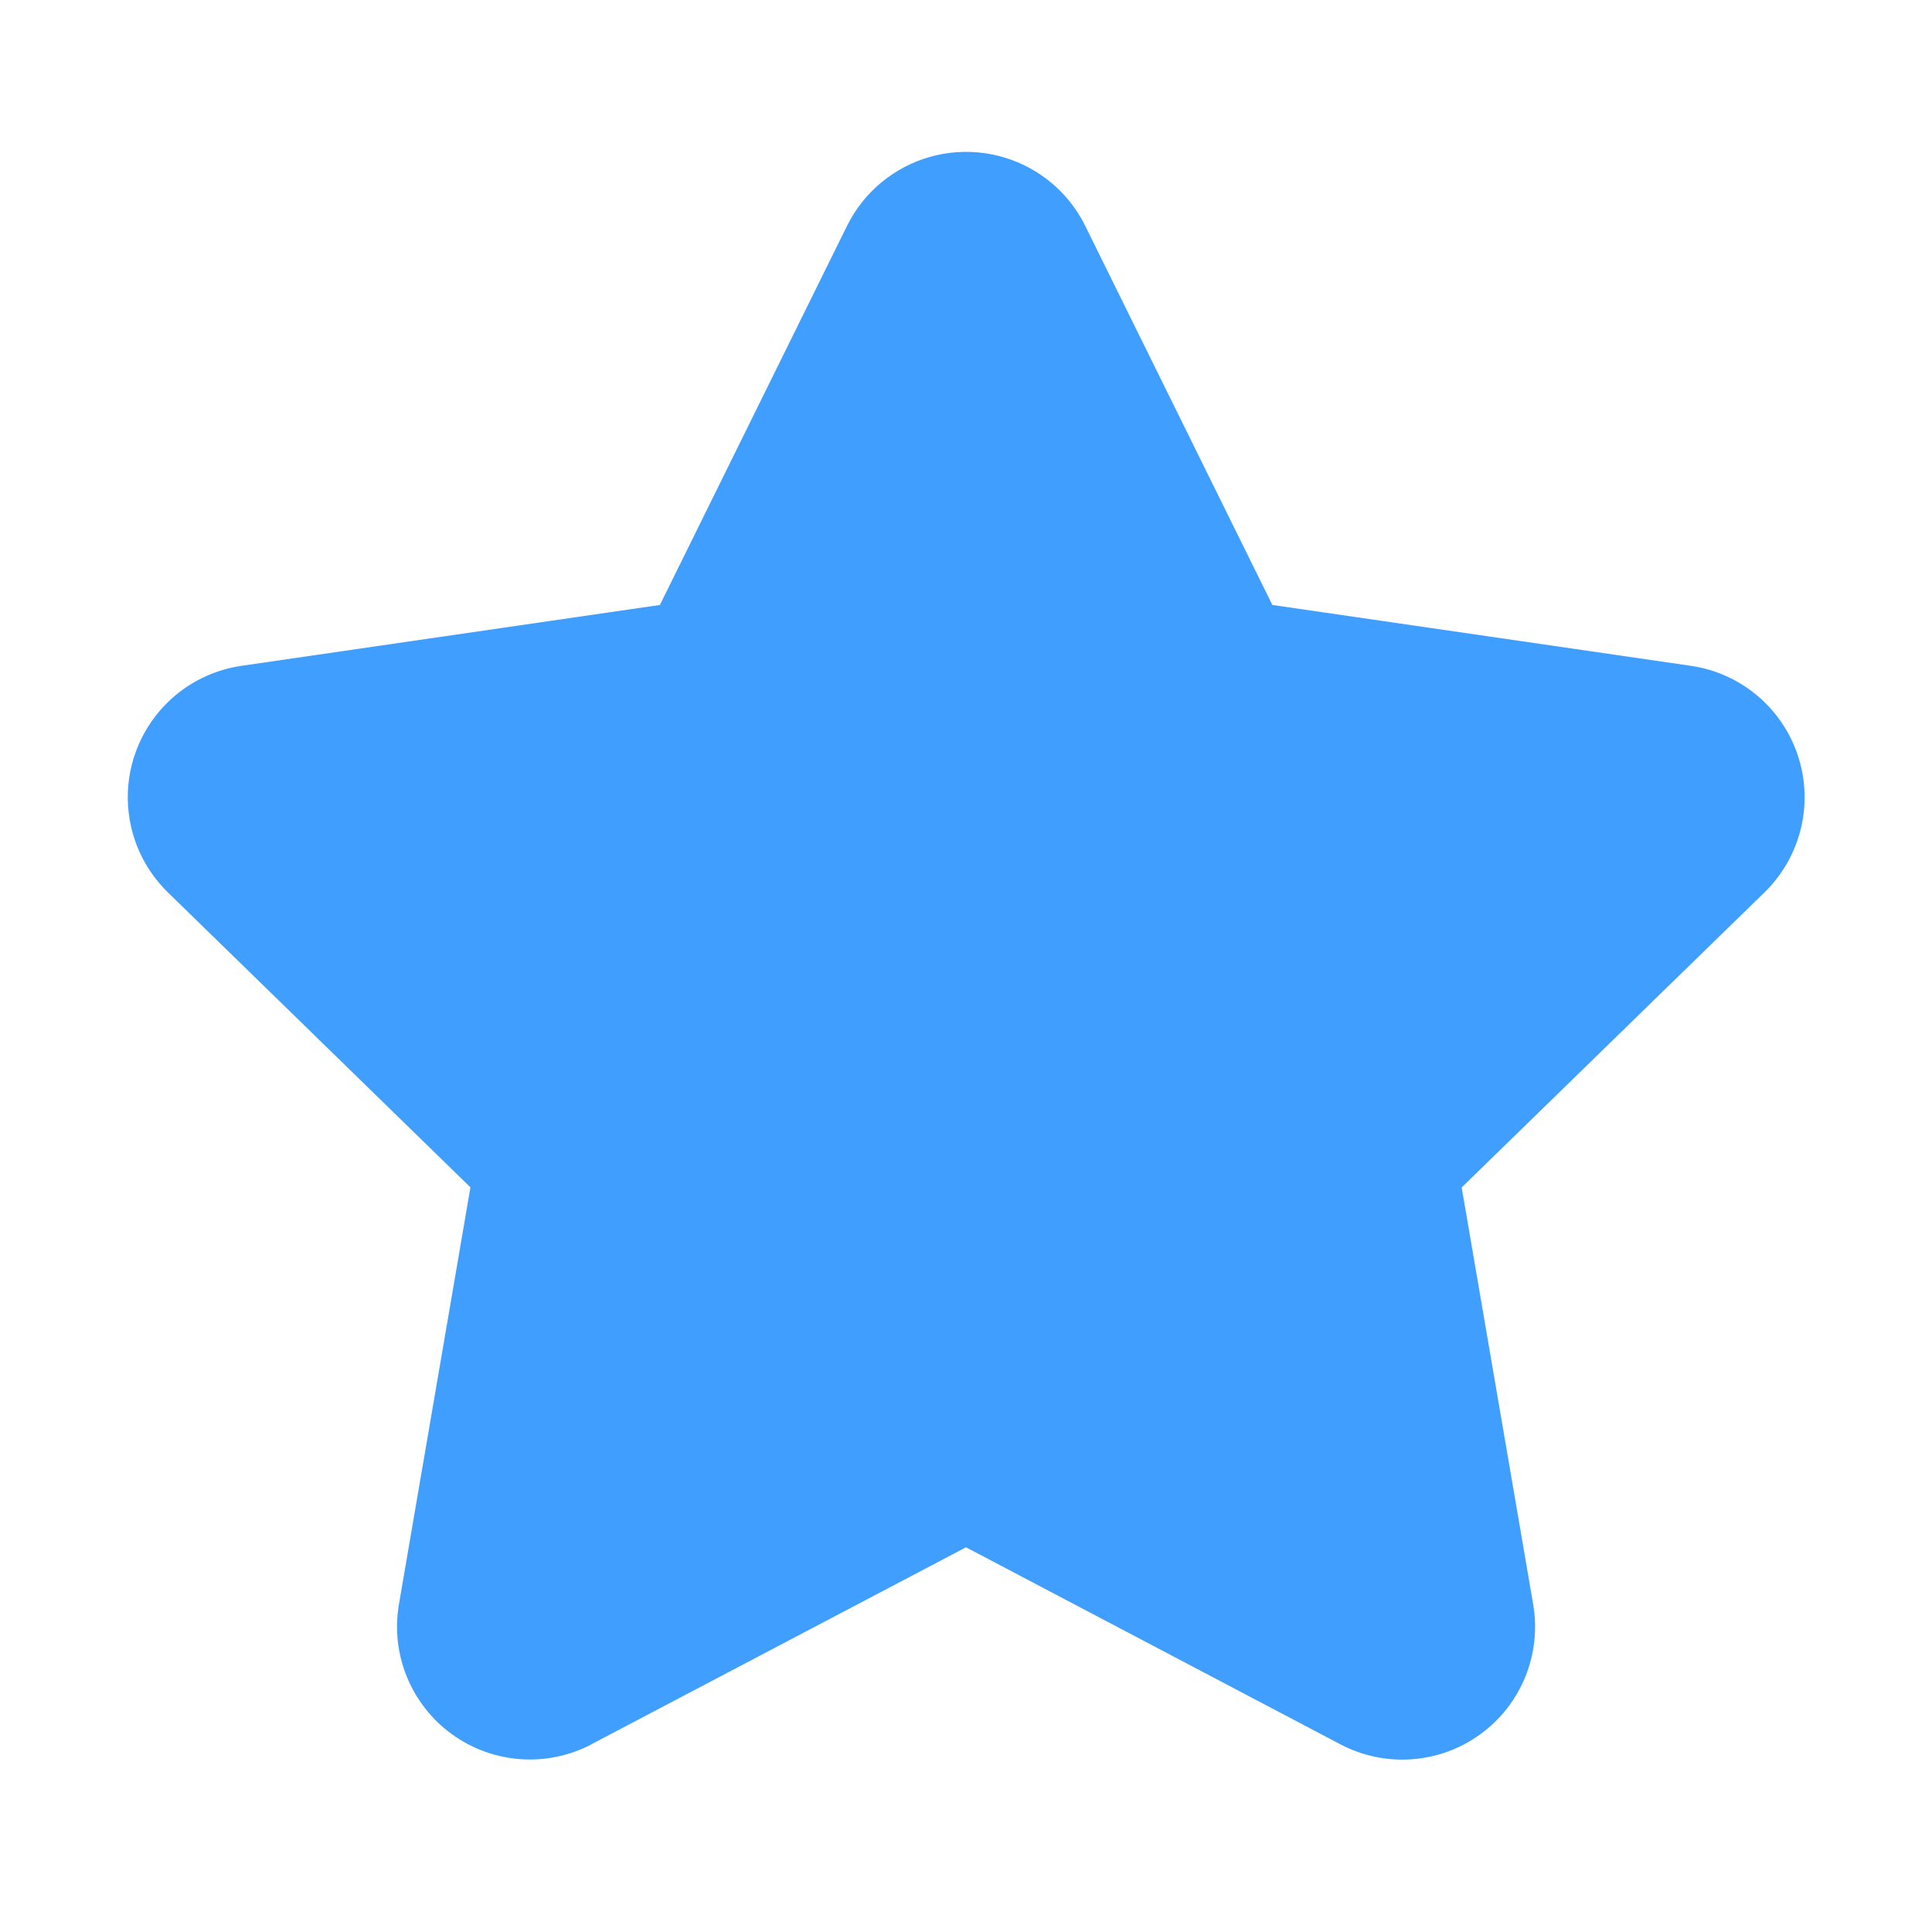
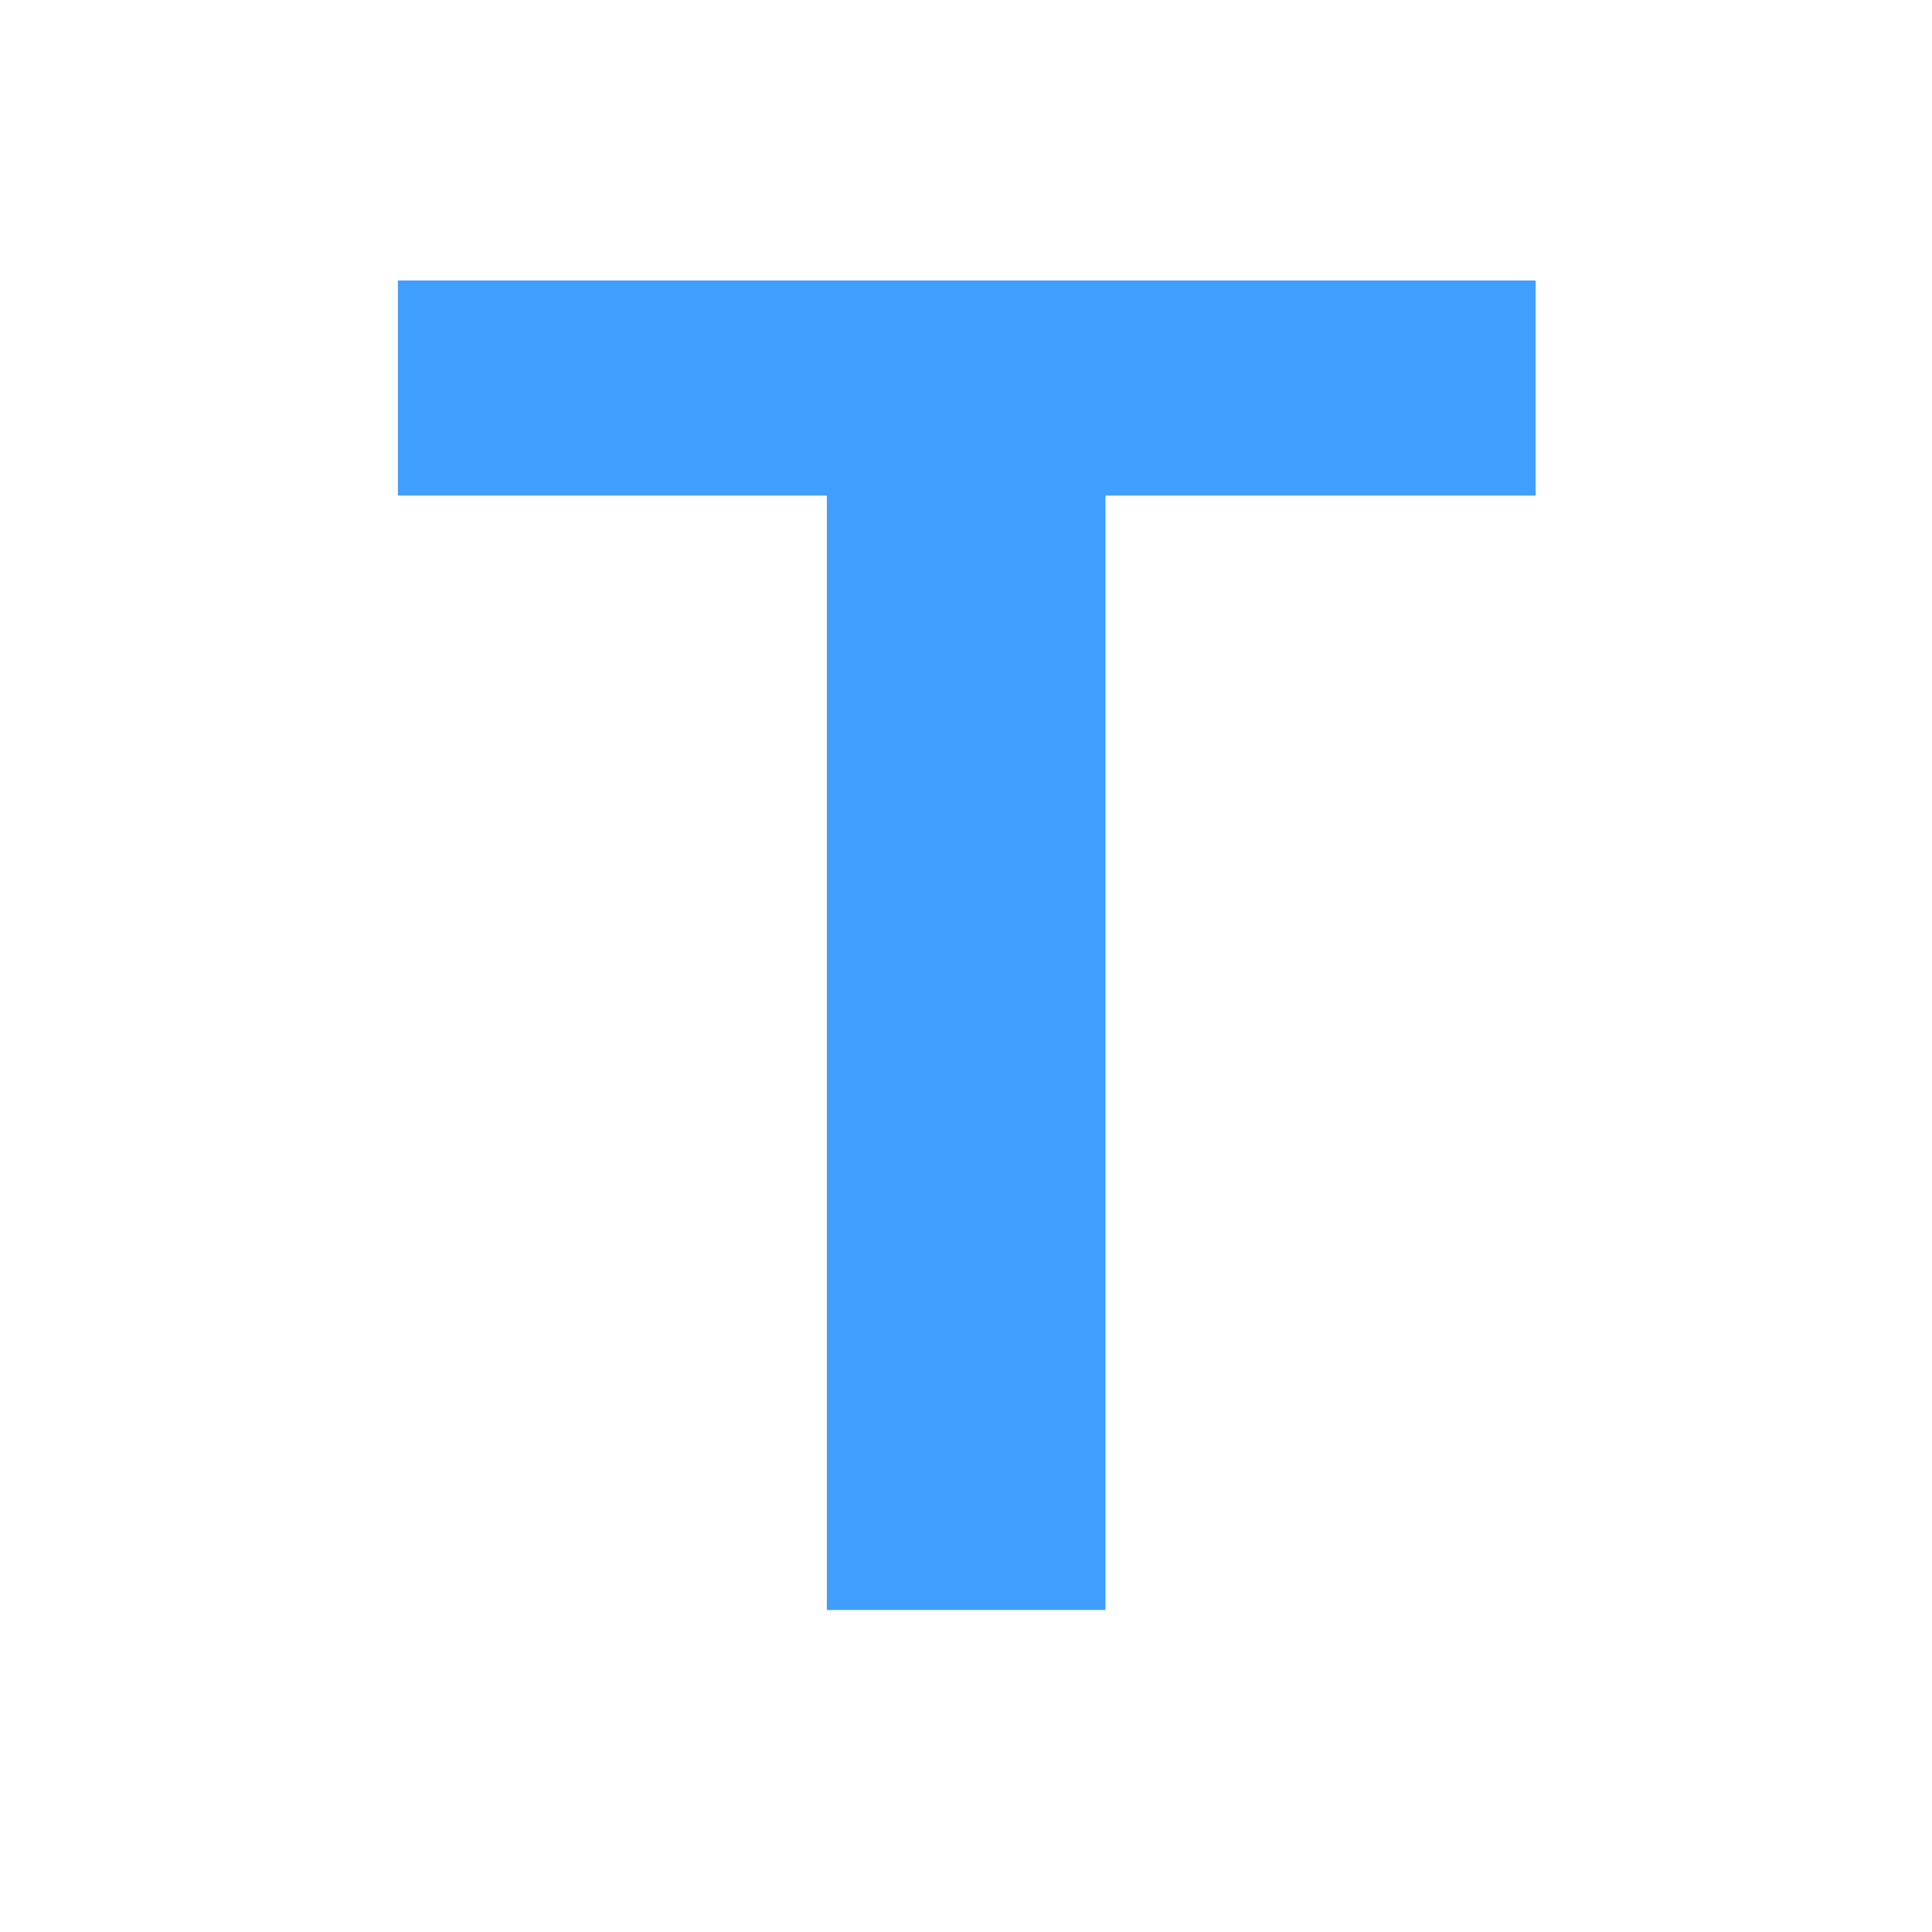
- <svg xmlns="http://www.w3.org/2000/svg" viewBox="0 0 1024 1024">
-   <path fill="rgb(64, 158, 255)" d="M313.6 924.48a70.4 70.4 0 0 1-74.152-5.365 70.4 70.4 0 0 1-27.992-68.875l37.888-220.928L88.96 472.96a70.4 70.4 0 0 1 3.788-104.225A70.4 70.4 0 0 1 128 352.896l221.76-32.256 99.2-200.96a70.4 70.4 0 0 1 100.246-28.595 70.4 70.4 0 0 1 25.962 28.595l99.2 200.96 221.824 32.256a70.4 70.4 0 0 1 39.04 120.064L774.72 629.376l37.888 220.928a70.4 70.4 0 0 1-102.144 74.24L512 820.096l-198.4 104.32z" />
+ <svg xmlns="http://www.w3.org/2000/svg" width="48" height="48" viewBox="0 0 48 48">
+   <text x="24" y="40" text-anchor="middle" font-size="48" font-family="Arial, sans-serif" fill="rgb(64, 158, 255)" font-weight="bold">T</text>
</svg>
